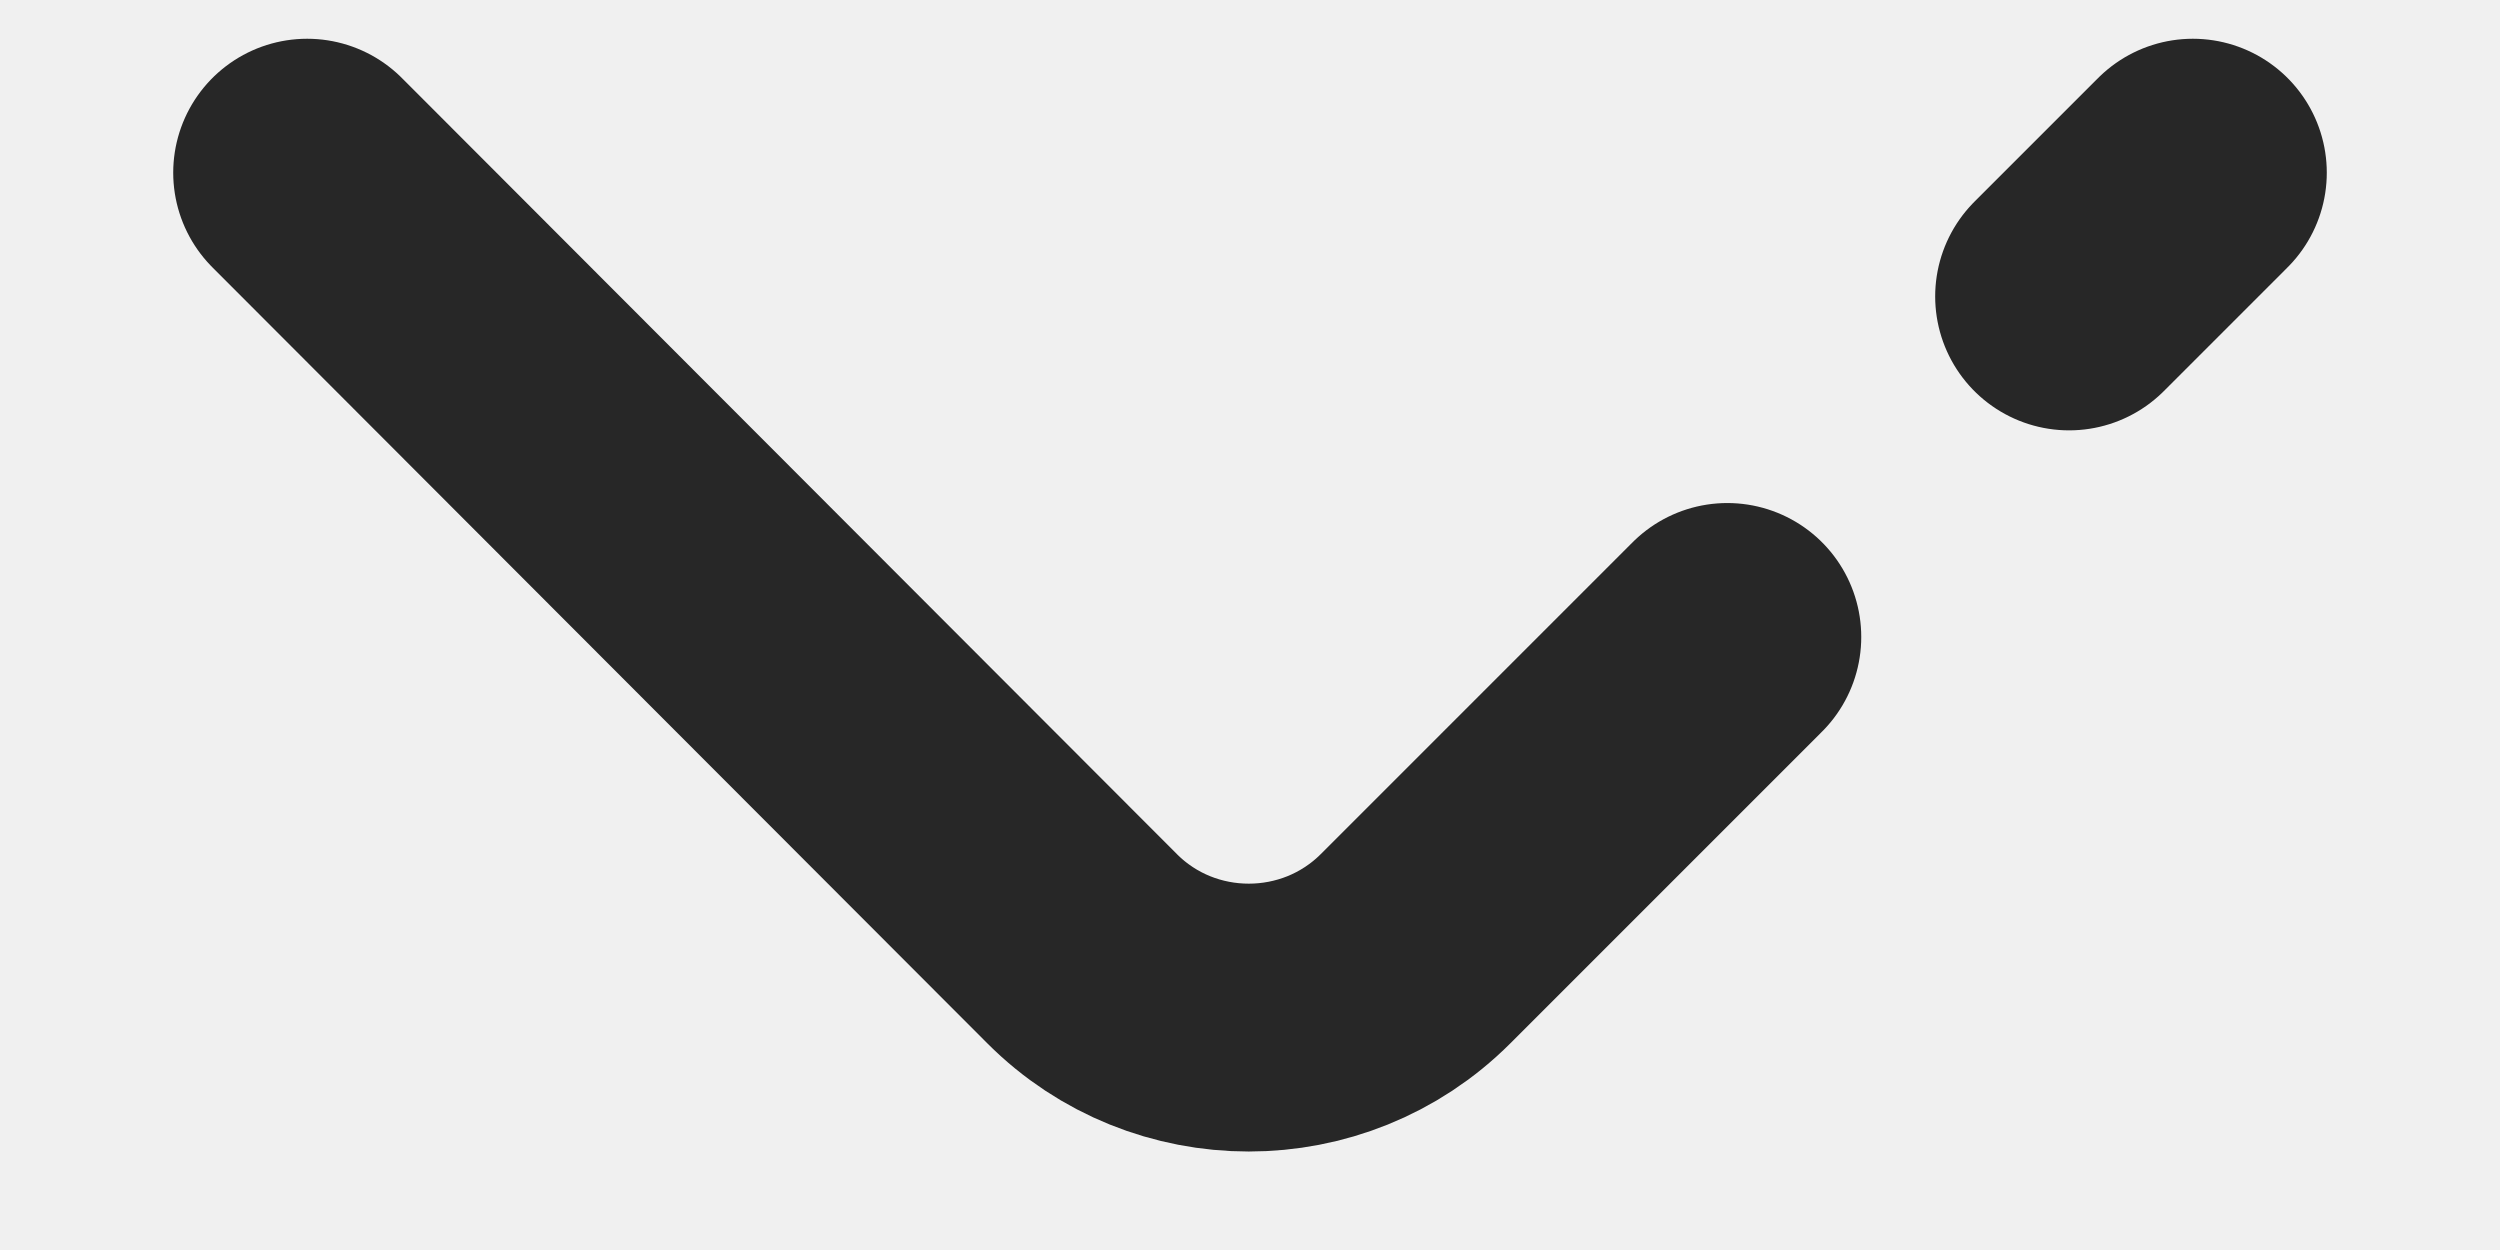
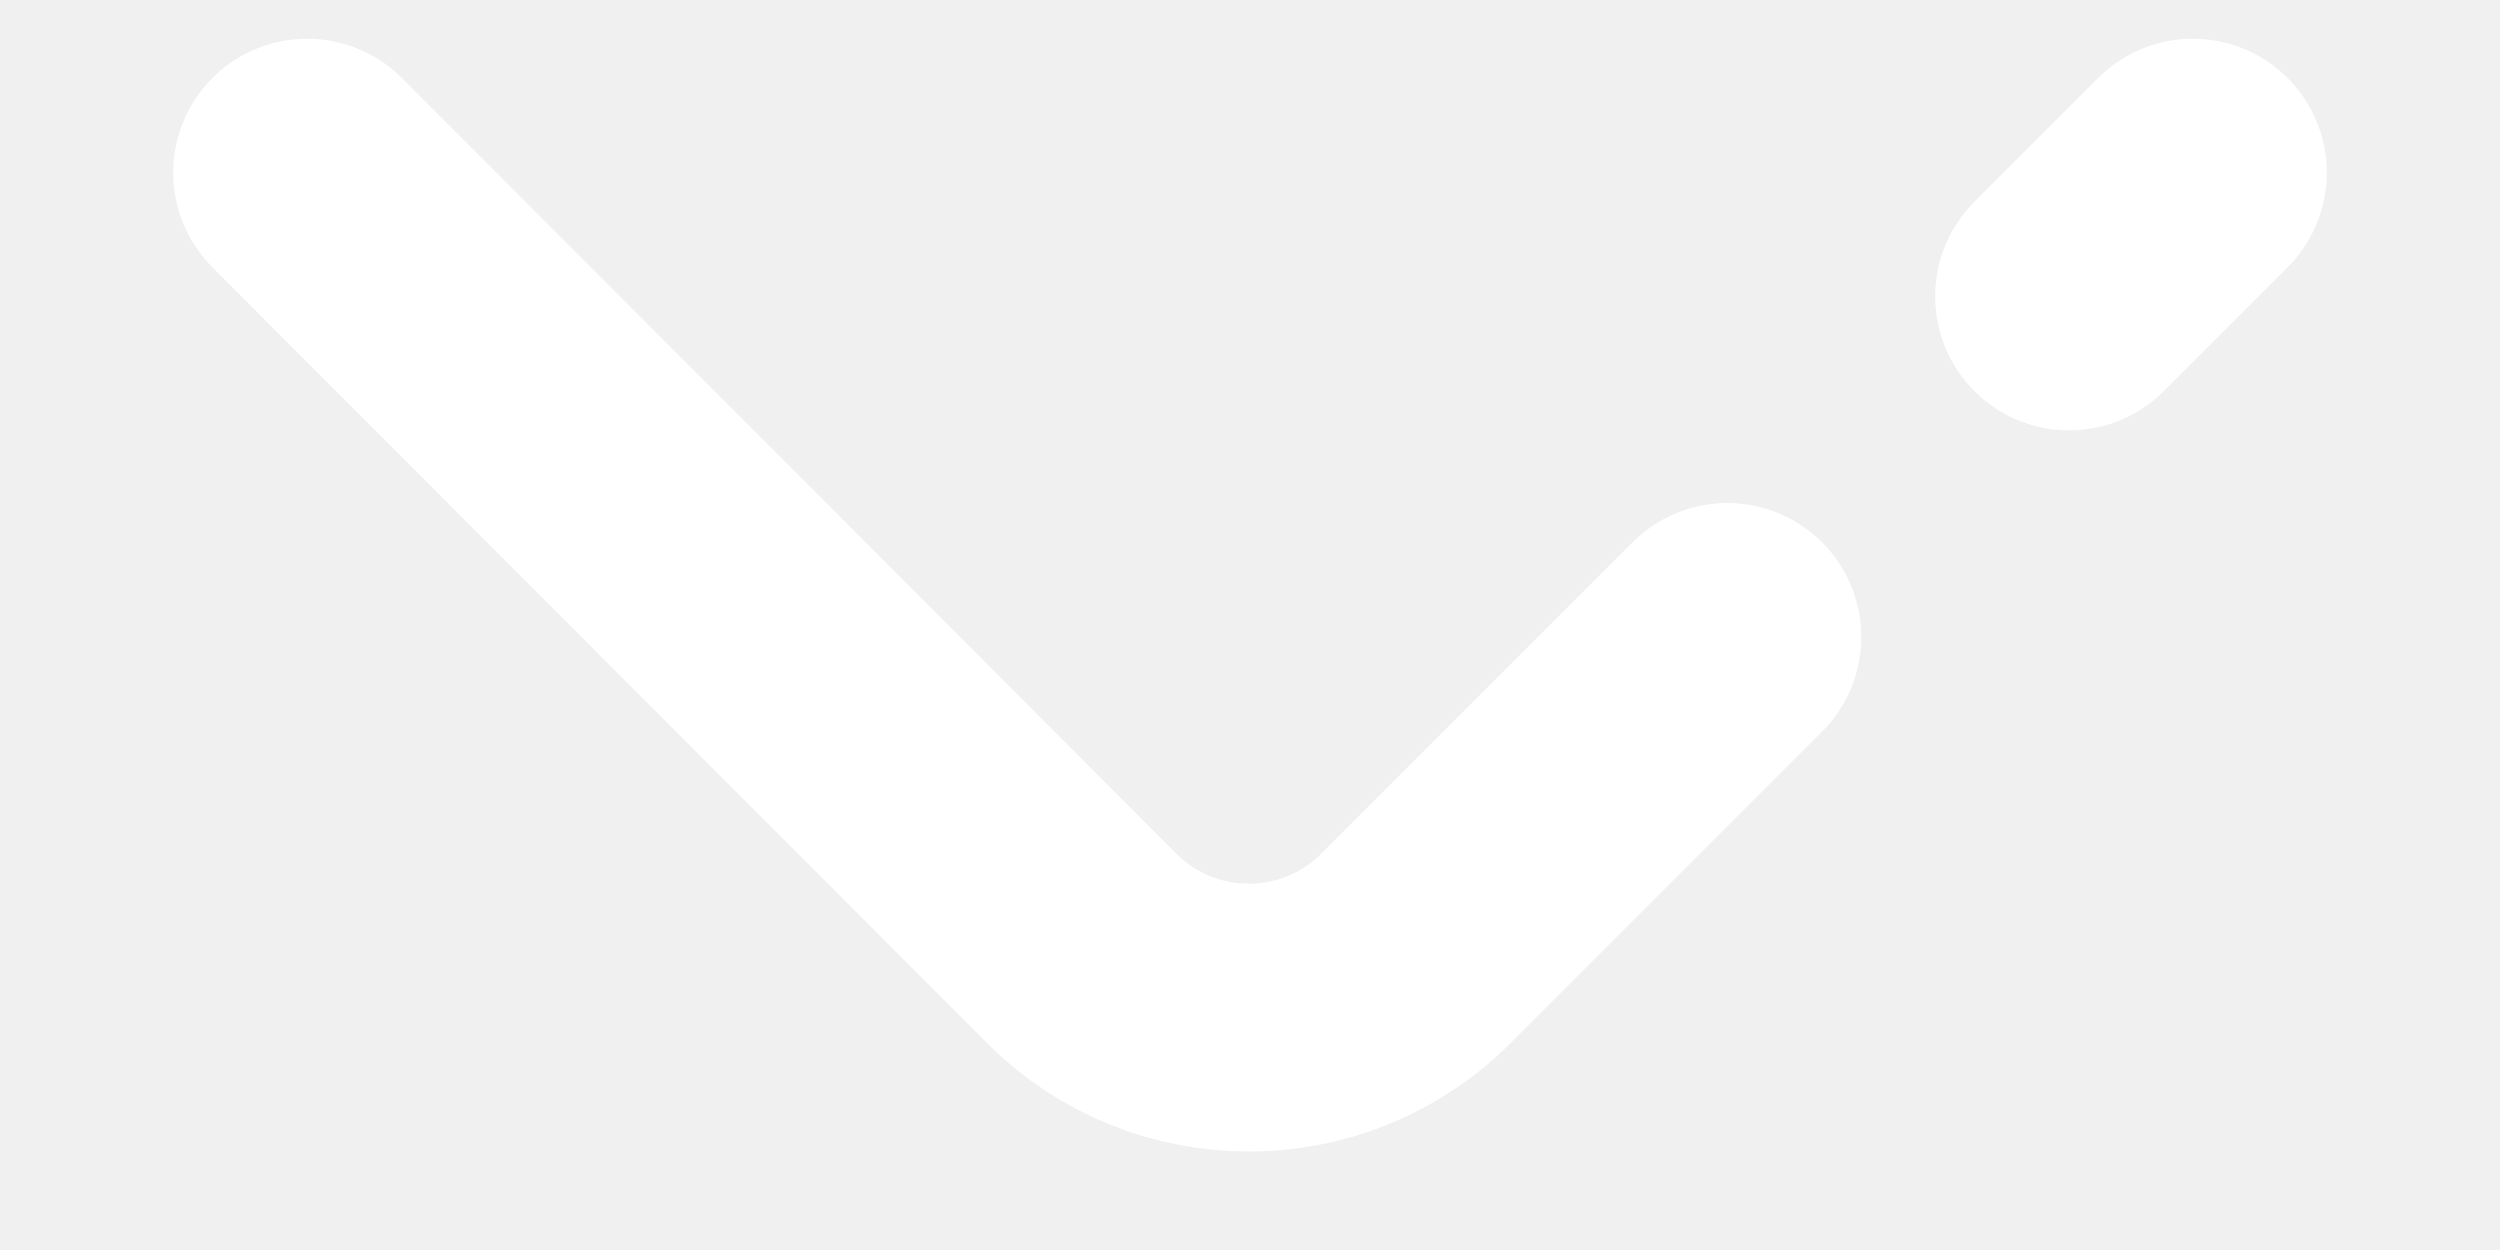
<svg xmlns="http://www.w3.org/2000/svg" width="14" height="7" viewBox="0 0 14 7" fill="none">
-   <path d="M9.673 3.567L7.927 5.313C7.413 5.827 6.573 5.827 6.06 5.313L1.72 0.967M12.28 0.967L11.587 1.66" stroke="#272727" stroke-width="1.5" stroke-miterlimit="10" stroke-linecap="round" stroke-linejoin="round" />
+   <path d="M9.673 3.567L7.927 5.313C7.413 5.827 6.573 5.827 6.06 5.313L1.72 0.967M12.28 0.967L11.587 1.66" stroke="#FFFFFF" stroke-width="1.5" stroke-miterlimit="10" stroke-linecap="round" stroke-linejoin="round" />
</svg>
